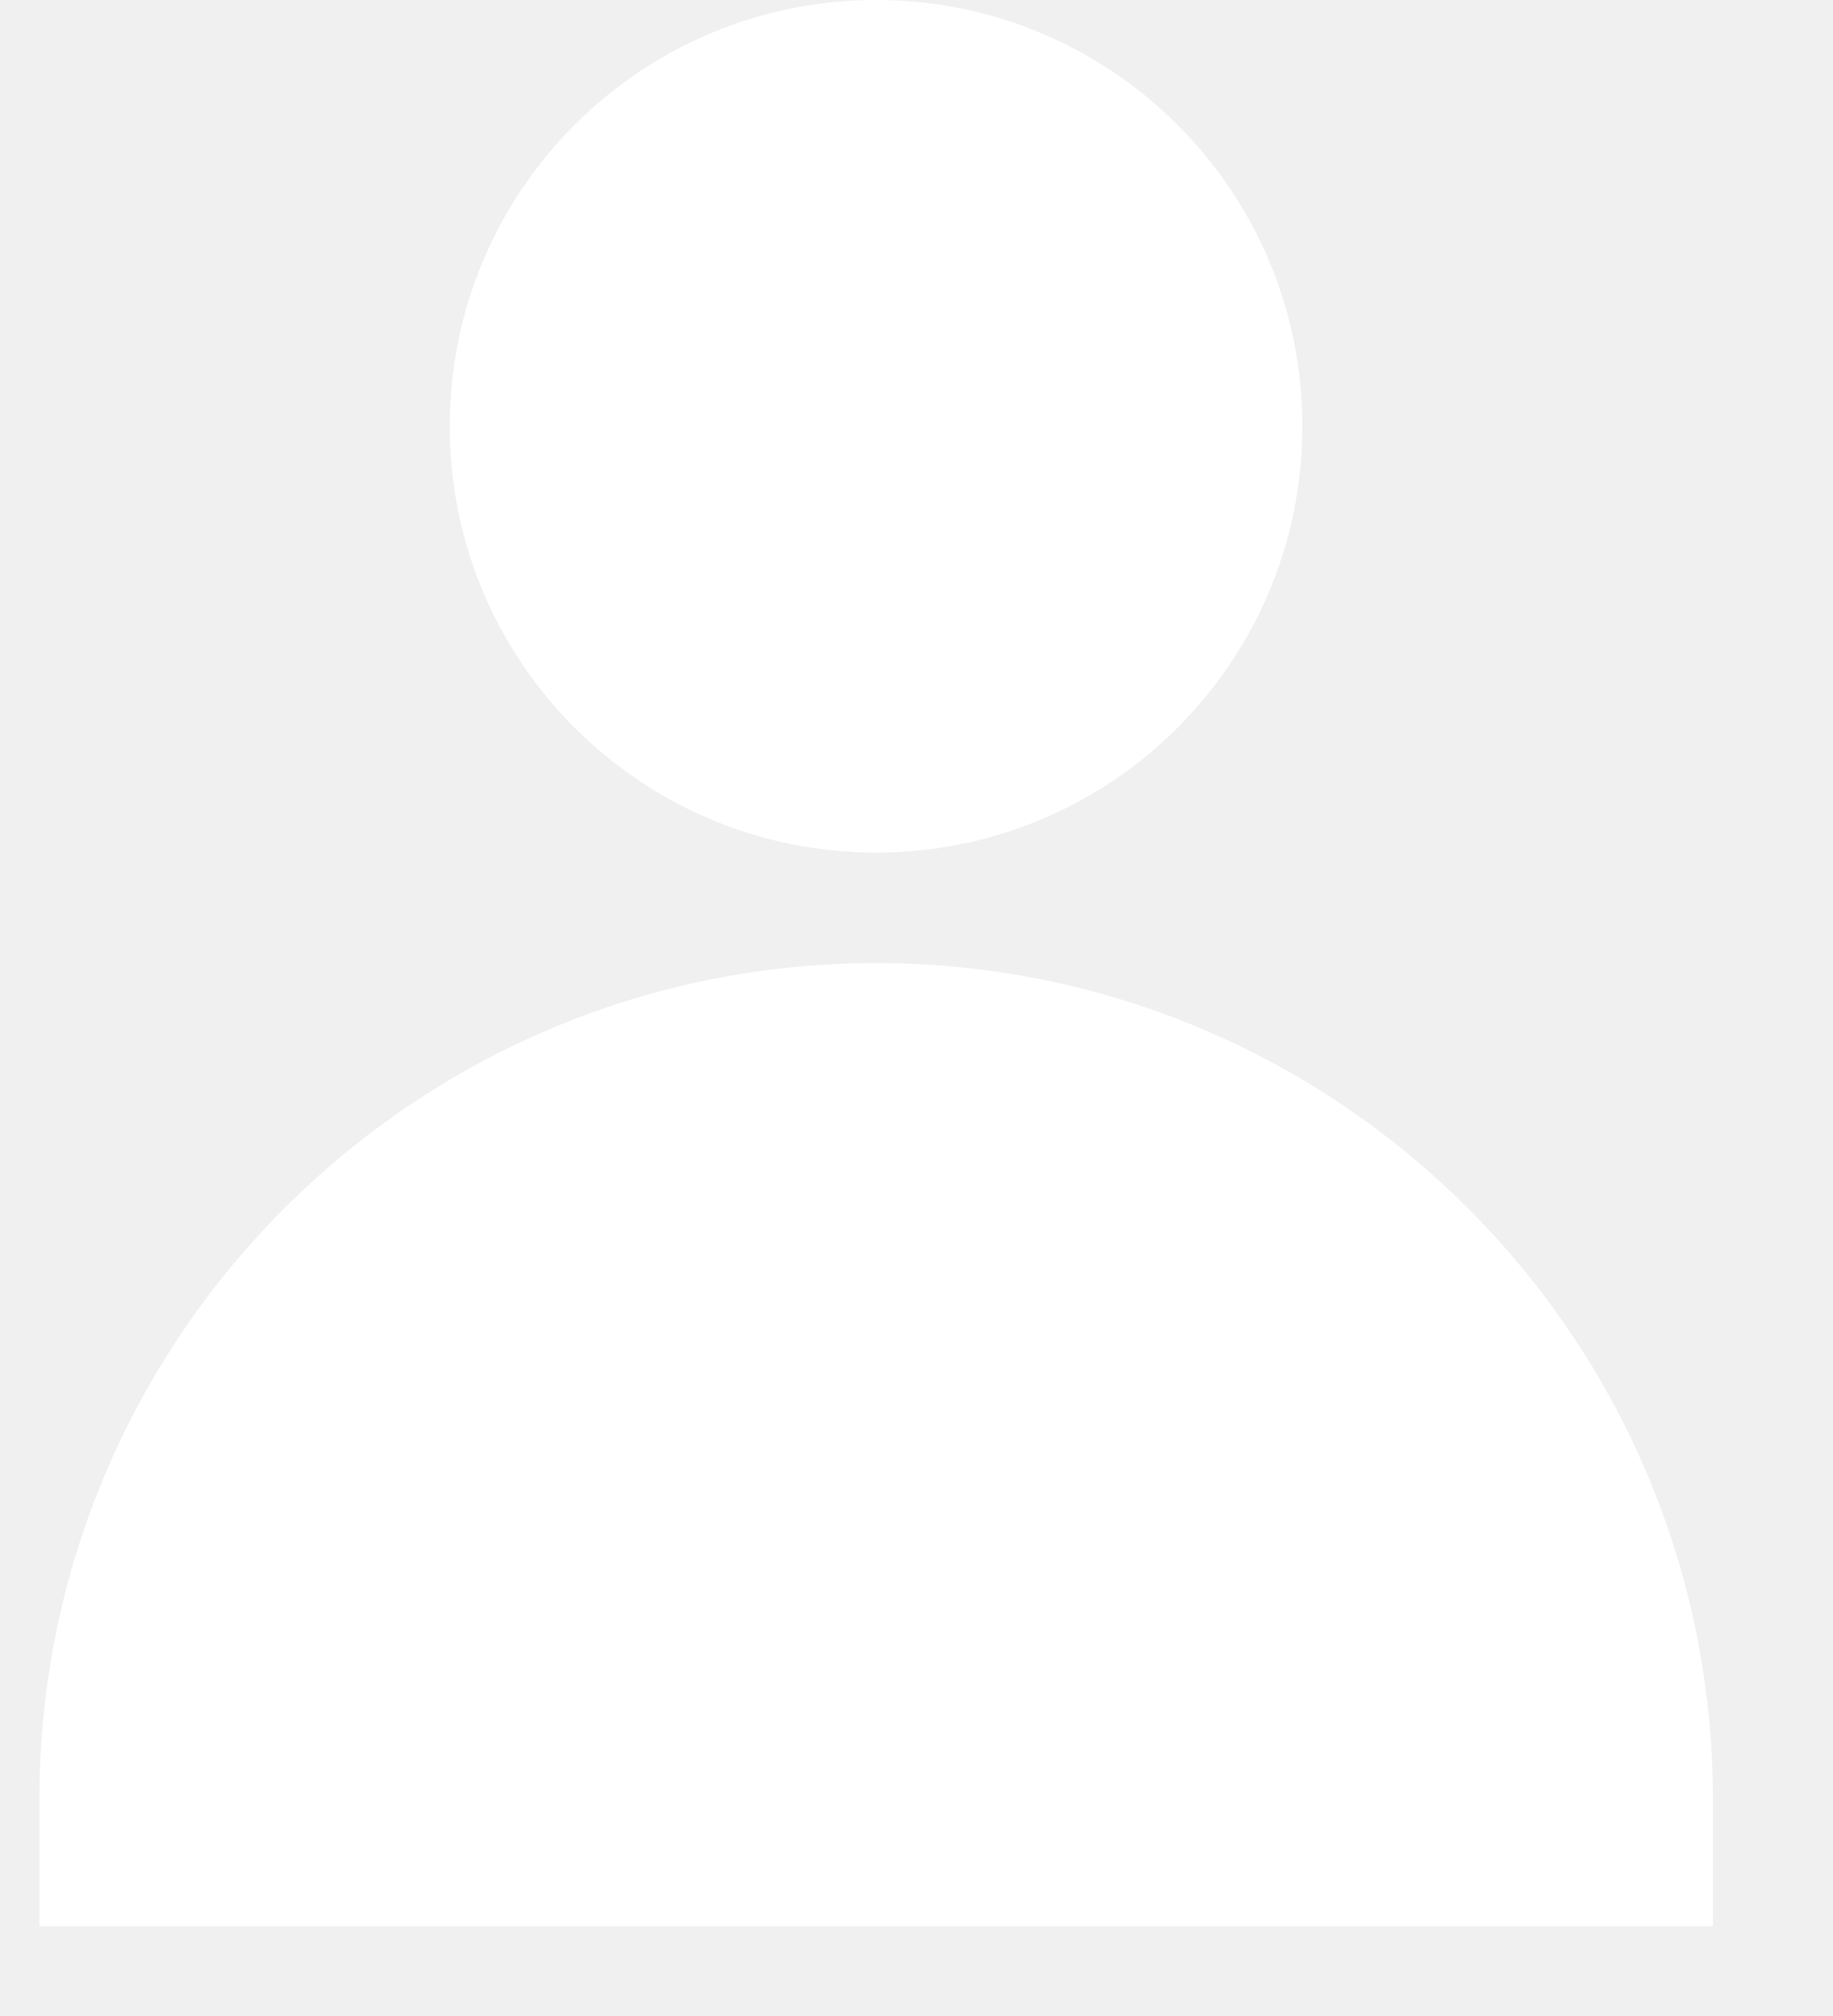
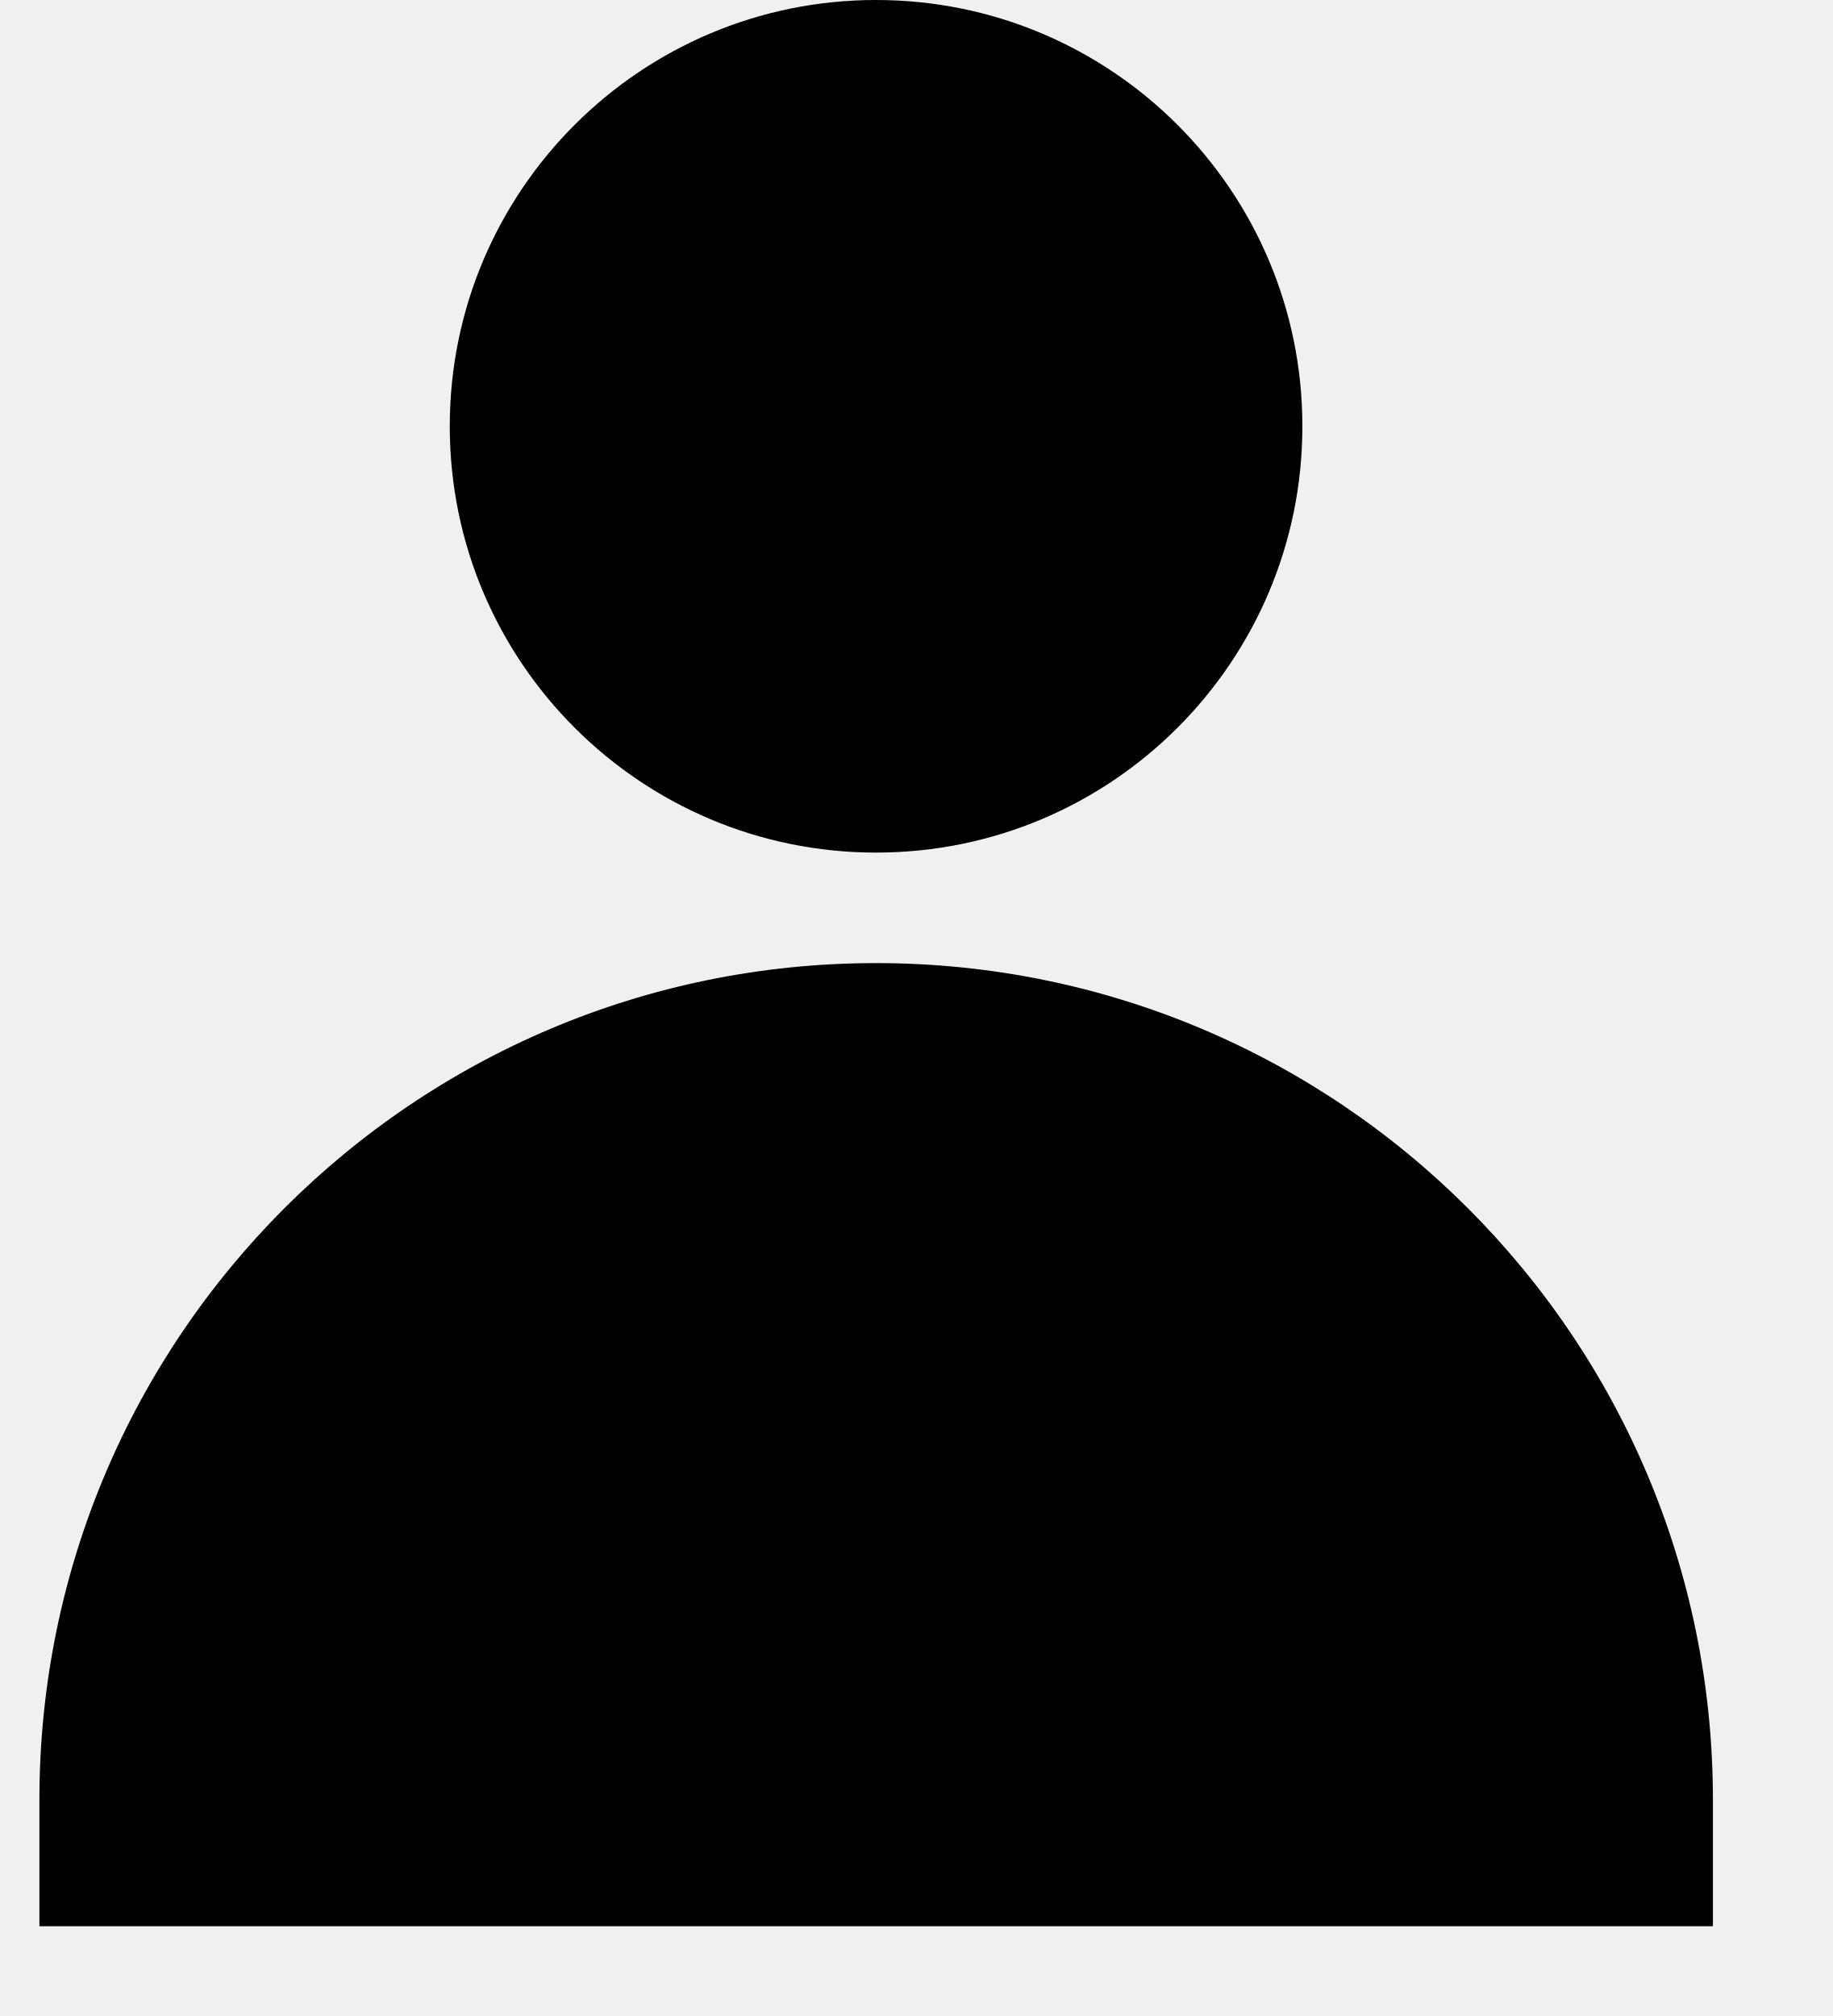
- <svg xmlns="http://www.w3.org/2000/svg" width="10" height="11" viewBox="0 0 10 11" fill="none">
-   <circle cx="4.78" cy="2.326" r="2.326" fill="#FFFFFF" />
-   <path d="M4.78 5.255C2.259 5.255 0.215 7.299 0.215 9.82V10.51H9.346V9.82C9.346 7.299 7.302 5.255 4.78 5.255Z" fill="#FFFFFF" />
+ <svg xmlns="http://www.w3.org/2000/svg" width="10" height="11" viewBox="0 0 10 11">
+   <circle cx="4.78" cy="2.326" r="2.326" />
+   <path d="M4.78 5.255C2.259 5.255 0.215 7.299 0.215 9.82V10.51H9.346V9.82C9.346 7.299 7.302 5.255 4.78 5.255Z" />
</svg>
